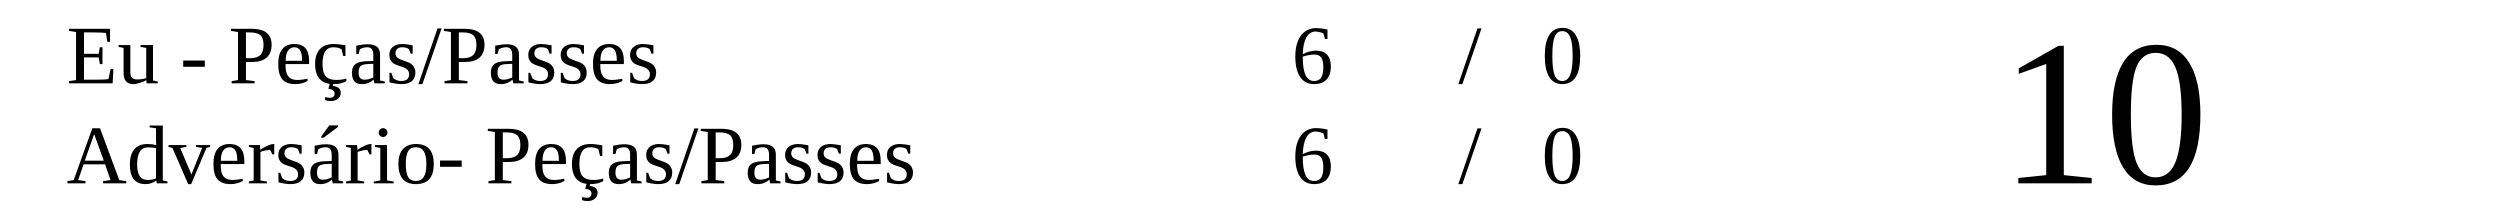
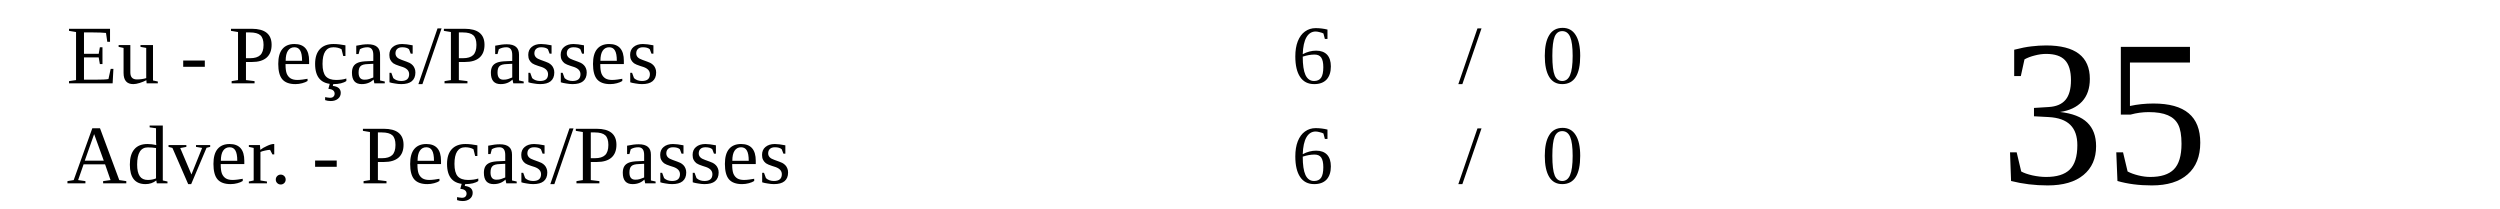
<svg xmlns="http://www.w3.org/2000/svg" version="1.1" width="300" height="25" id="info">
  <g font-size="10">
    <text x="8" y="10">Eu - Peças/Passes</text>
-     <text x="8" y="22">Adversário- Peças/Passes</text>
+     <text x="8" y="22">Adver. - Peças/Passes</text>
    <text x="155" y="10">6</text>
    <text x="155" y="22">6</text>
    <text x="175" y="10">/</text>
    <text x="175" y="22">/</text>
    <text x="185" y="10">0</text>
    <text x="185" y="22">0</text>
  </g>
-   <text x="240" y="22" font-size="25">10</text>
+   <text x="240" y="22" font-size="25">35</text>
</svg>
